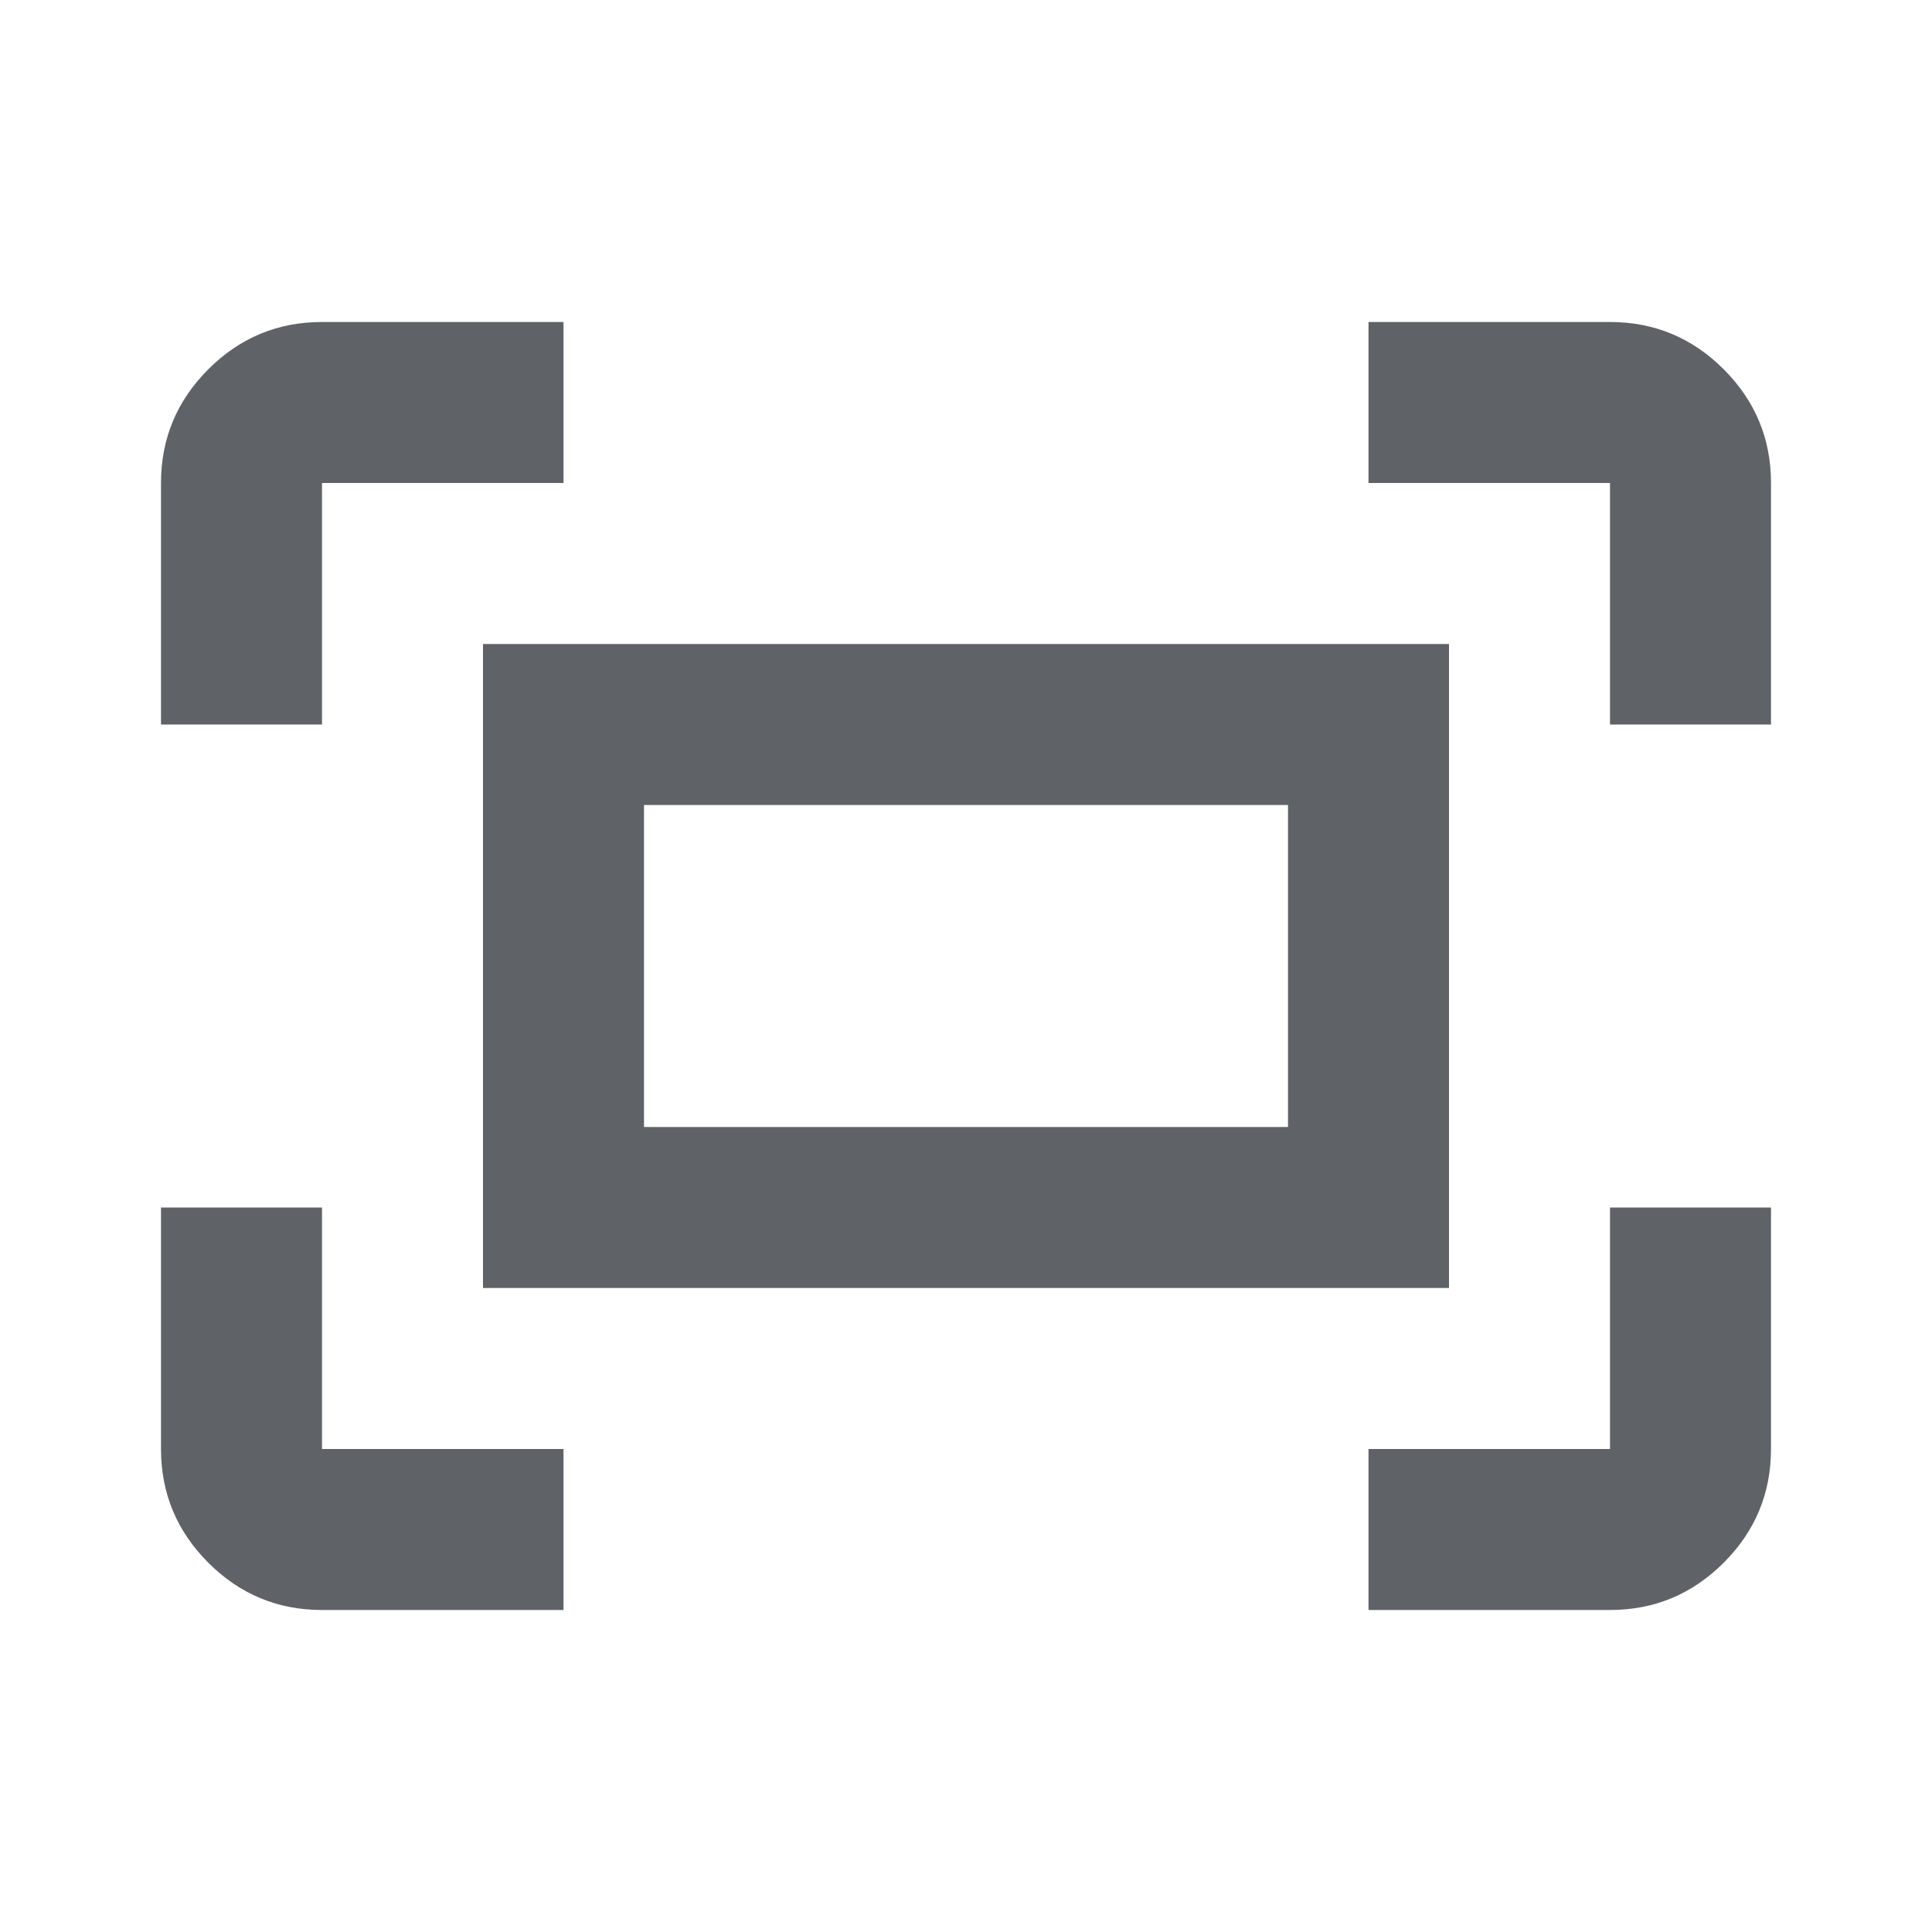
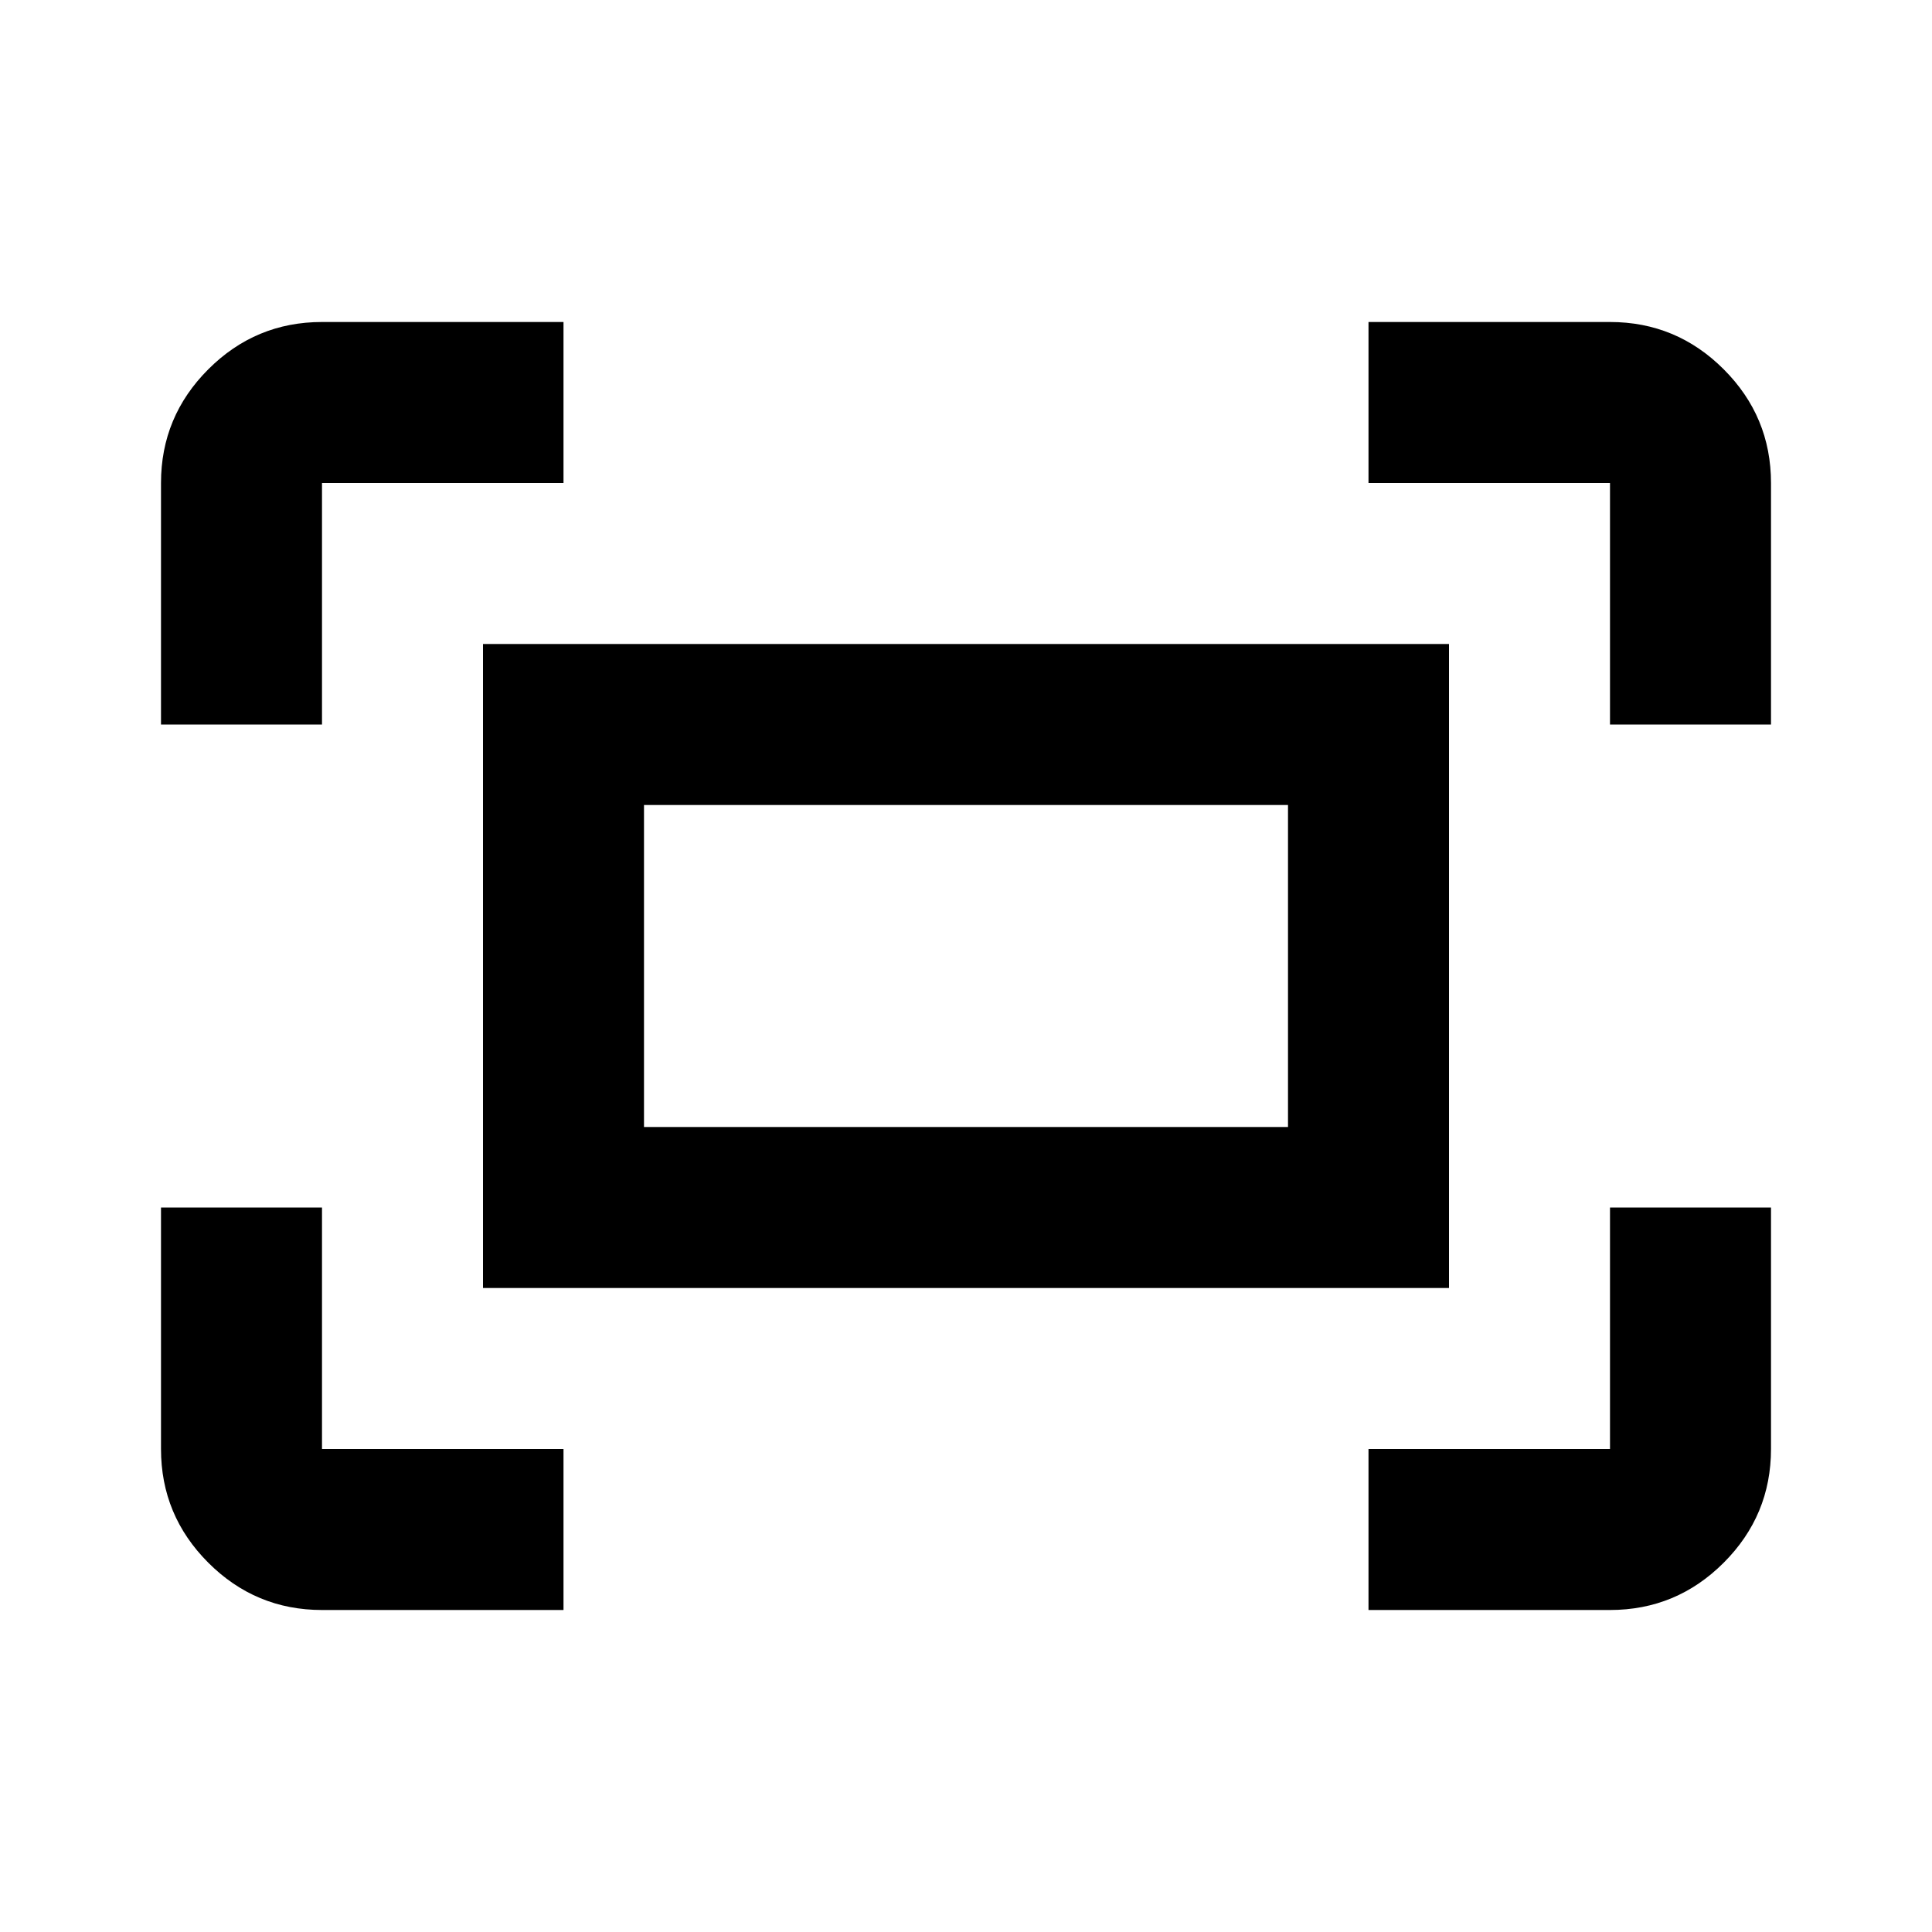
- <svg xmlns="http://www.w3.org/2000/svg" height="24px" viewBox="0 -960 960 960" width="24px" fill="#5f6368">
+ <svg xmlns="http://www.w3.org/2000/svg" height="24px" viewBox="0 -960 960 960" width="24px" fill="#000000">
  <path d="M800-600v-120H680v-80h120q33 0 56.5 23.5T880-720v120h-80Zm-720 0v-120q0-33 23.5-56.5T160-800h120v80H160v120H80Zm600 440v-80h120v-120h80v120q0 33-23.5 56.5T800-160H680Zm-520 0q-33 0-56.5-23.5T80-240v-120h80v120h120v80H160Zm80-160v-320h480v320H240Zm80-80h320v-160H320v160Zm0 0v-160 160Z" />
</svg>
